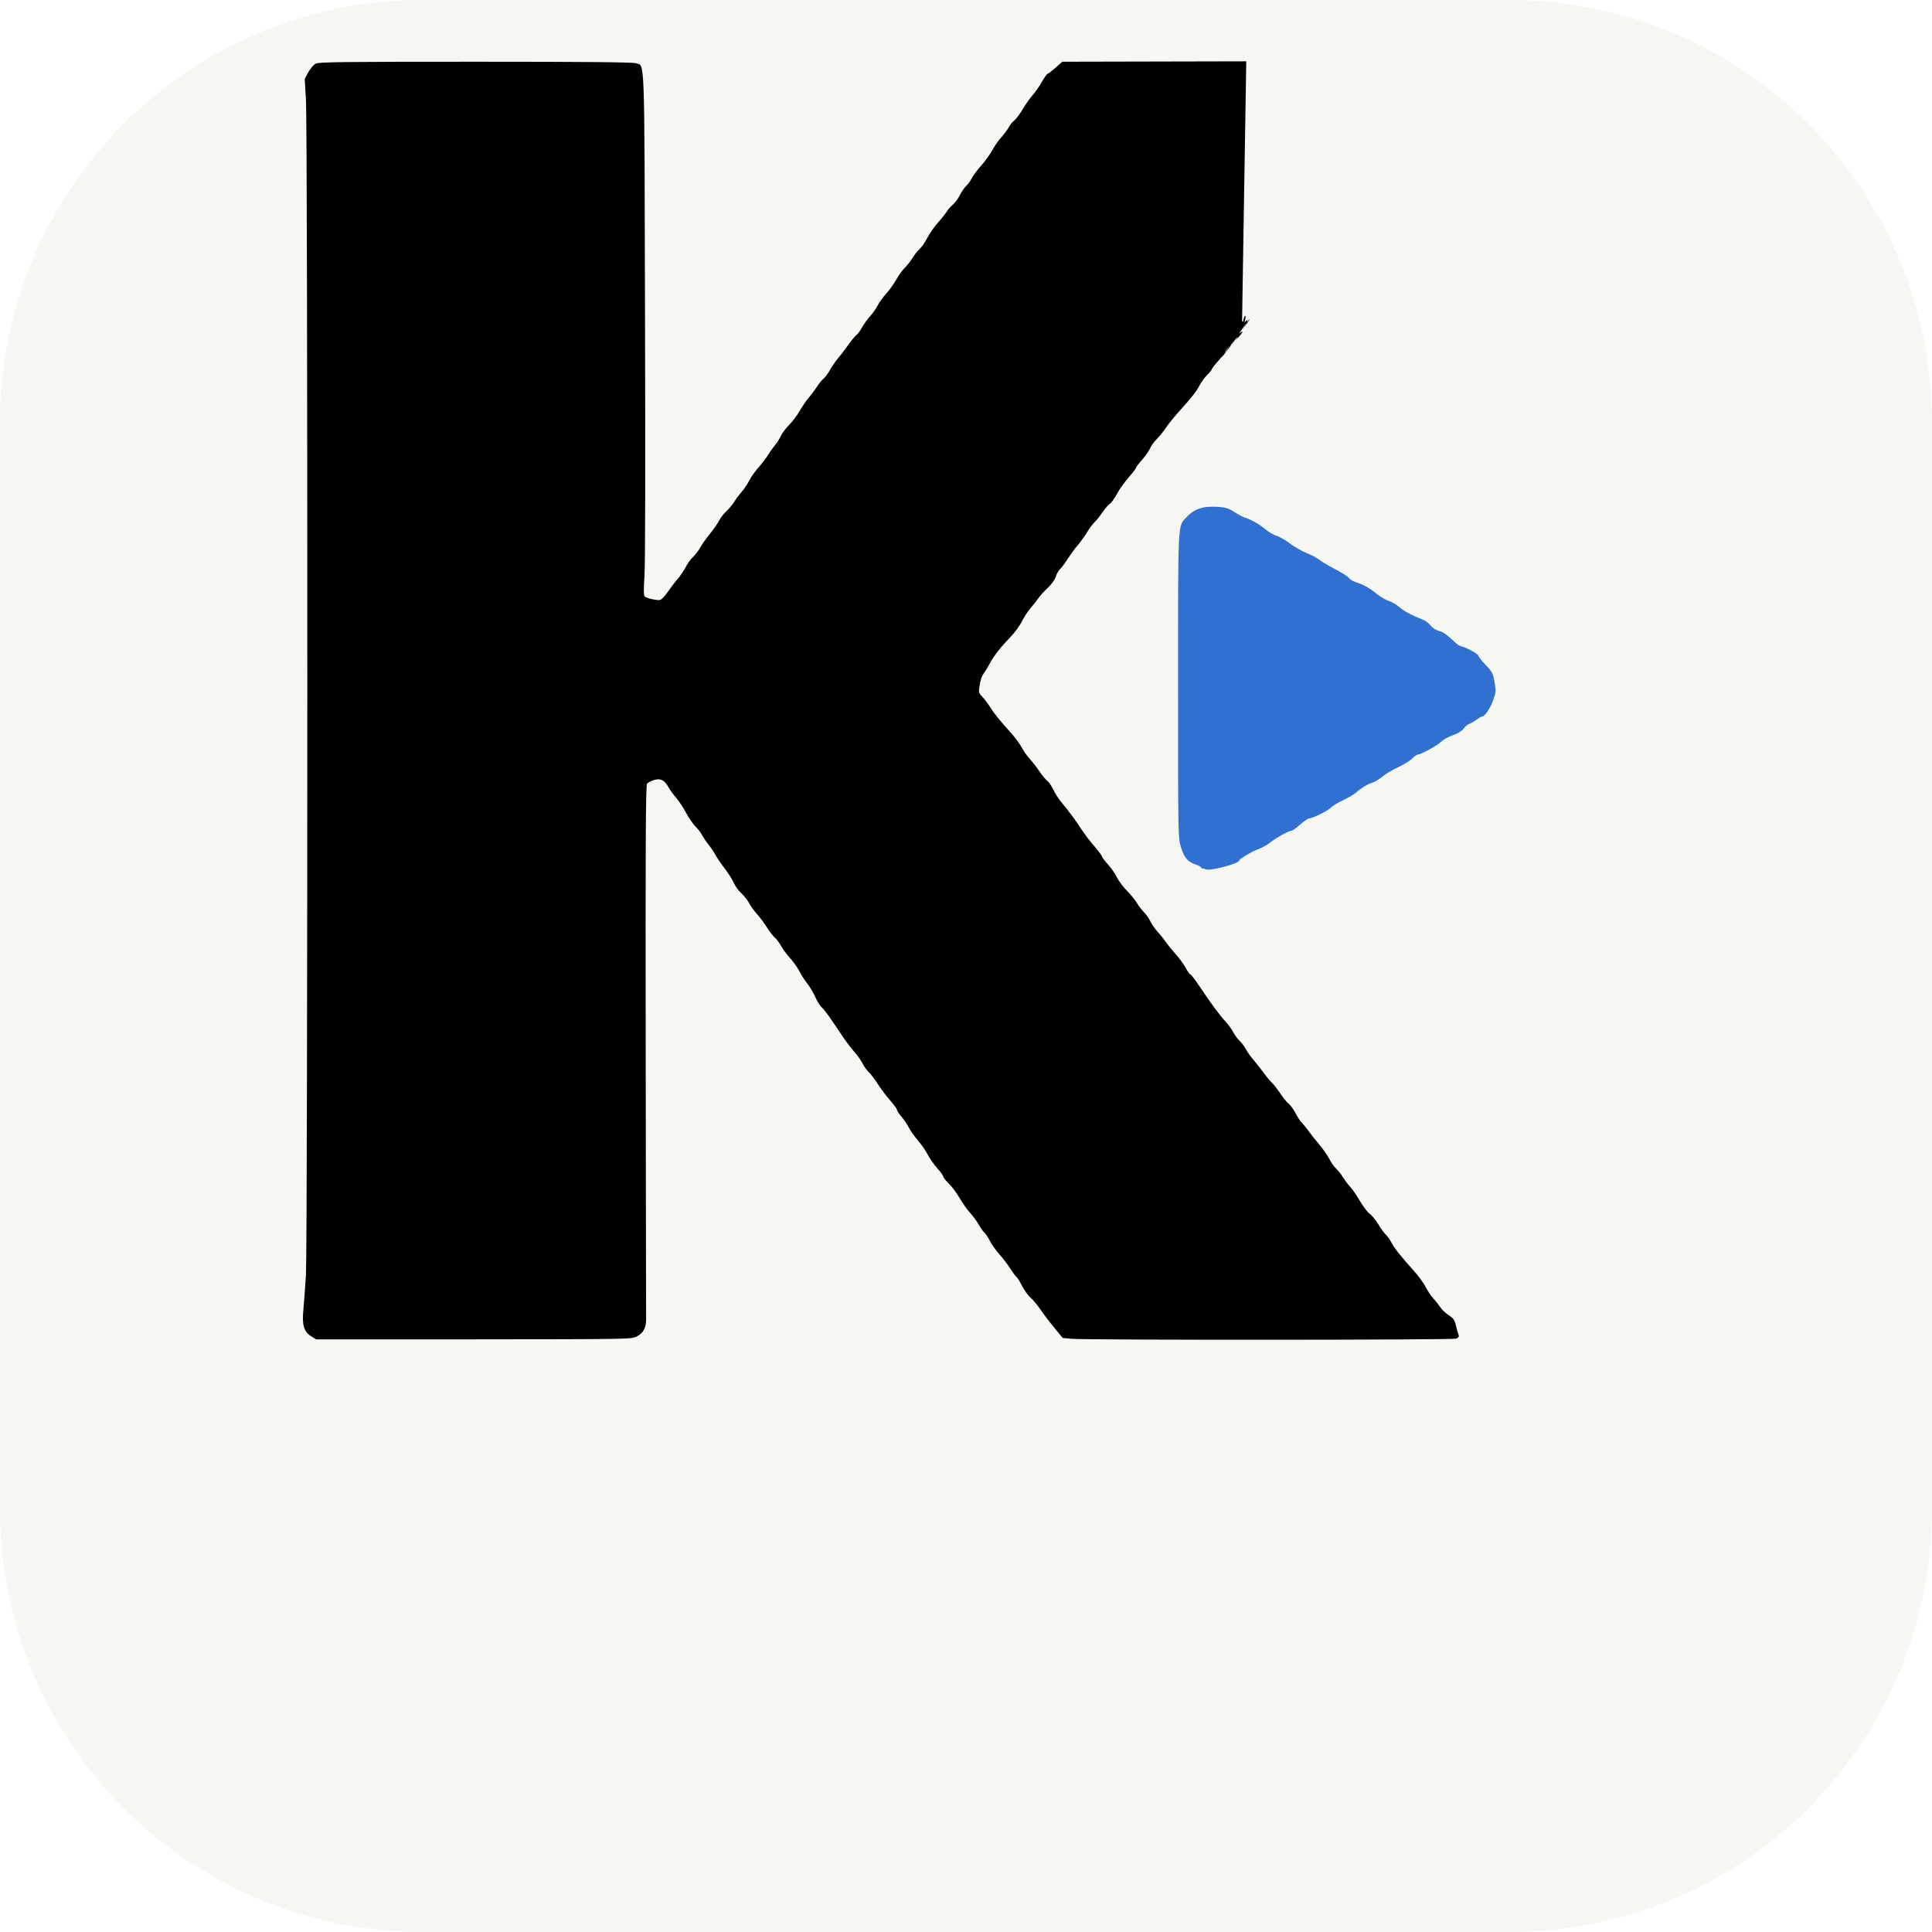
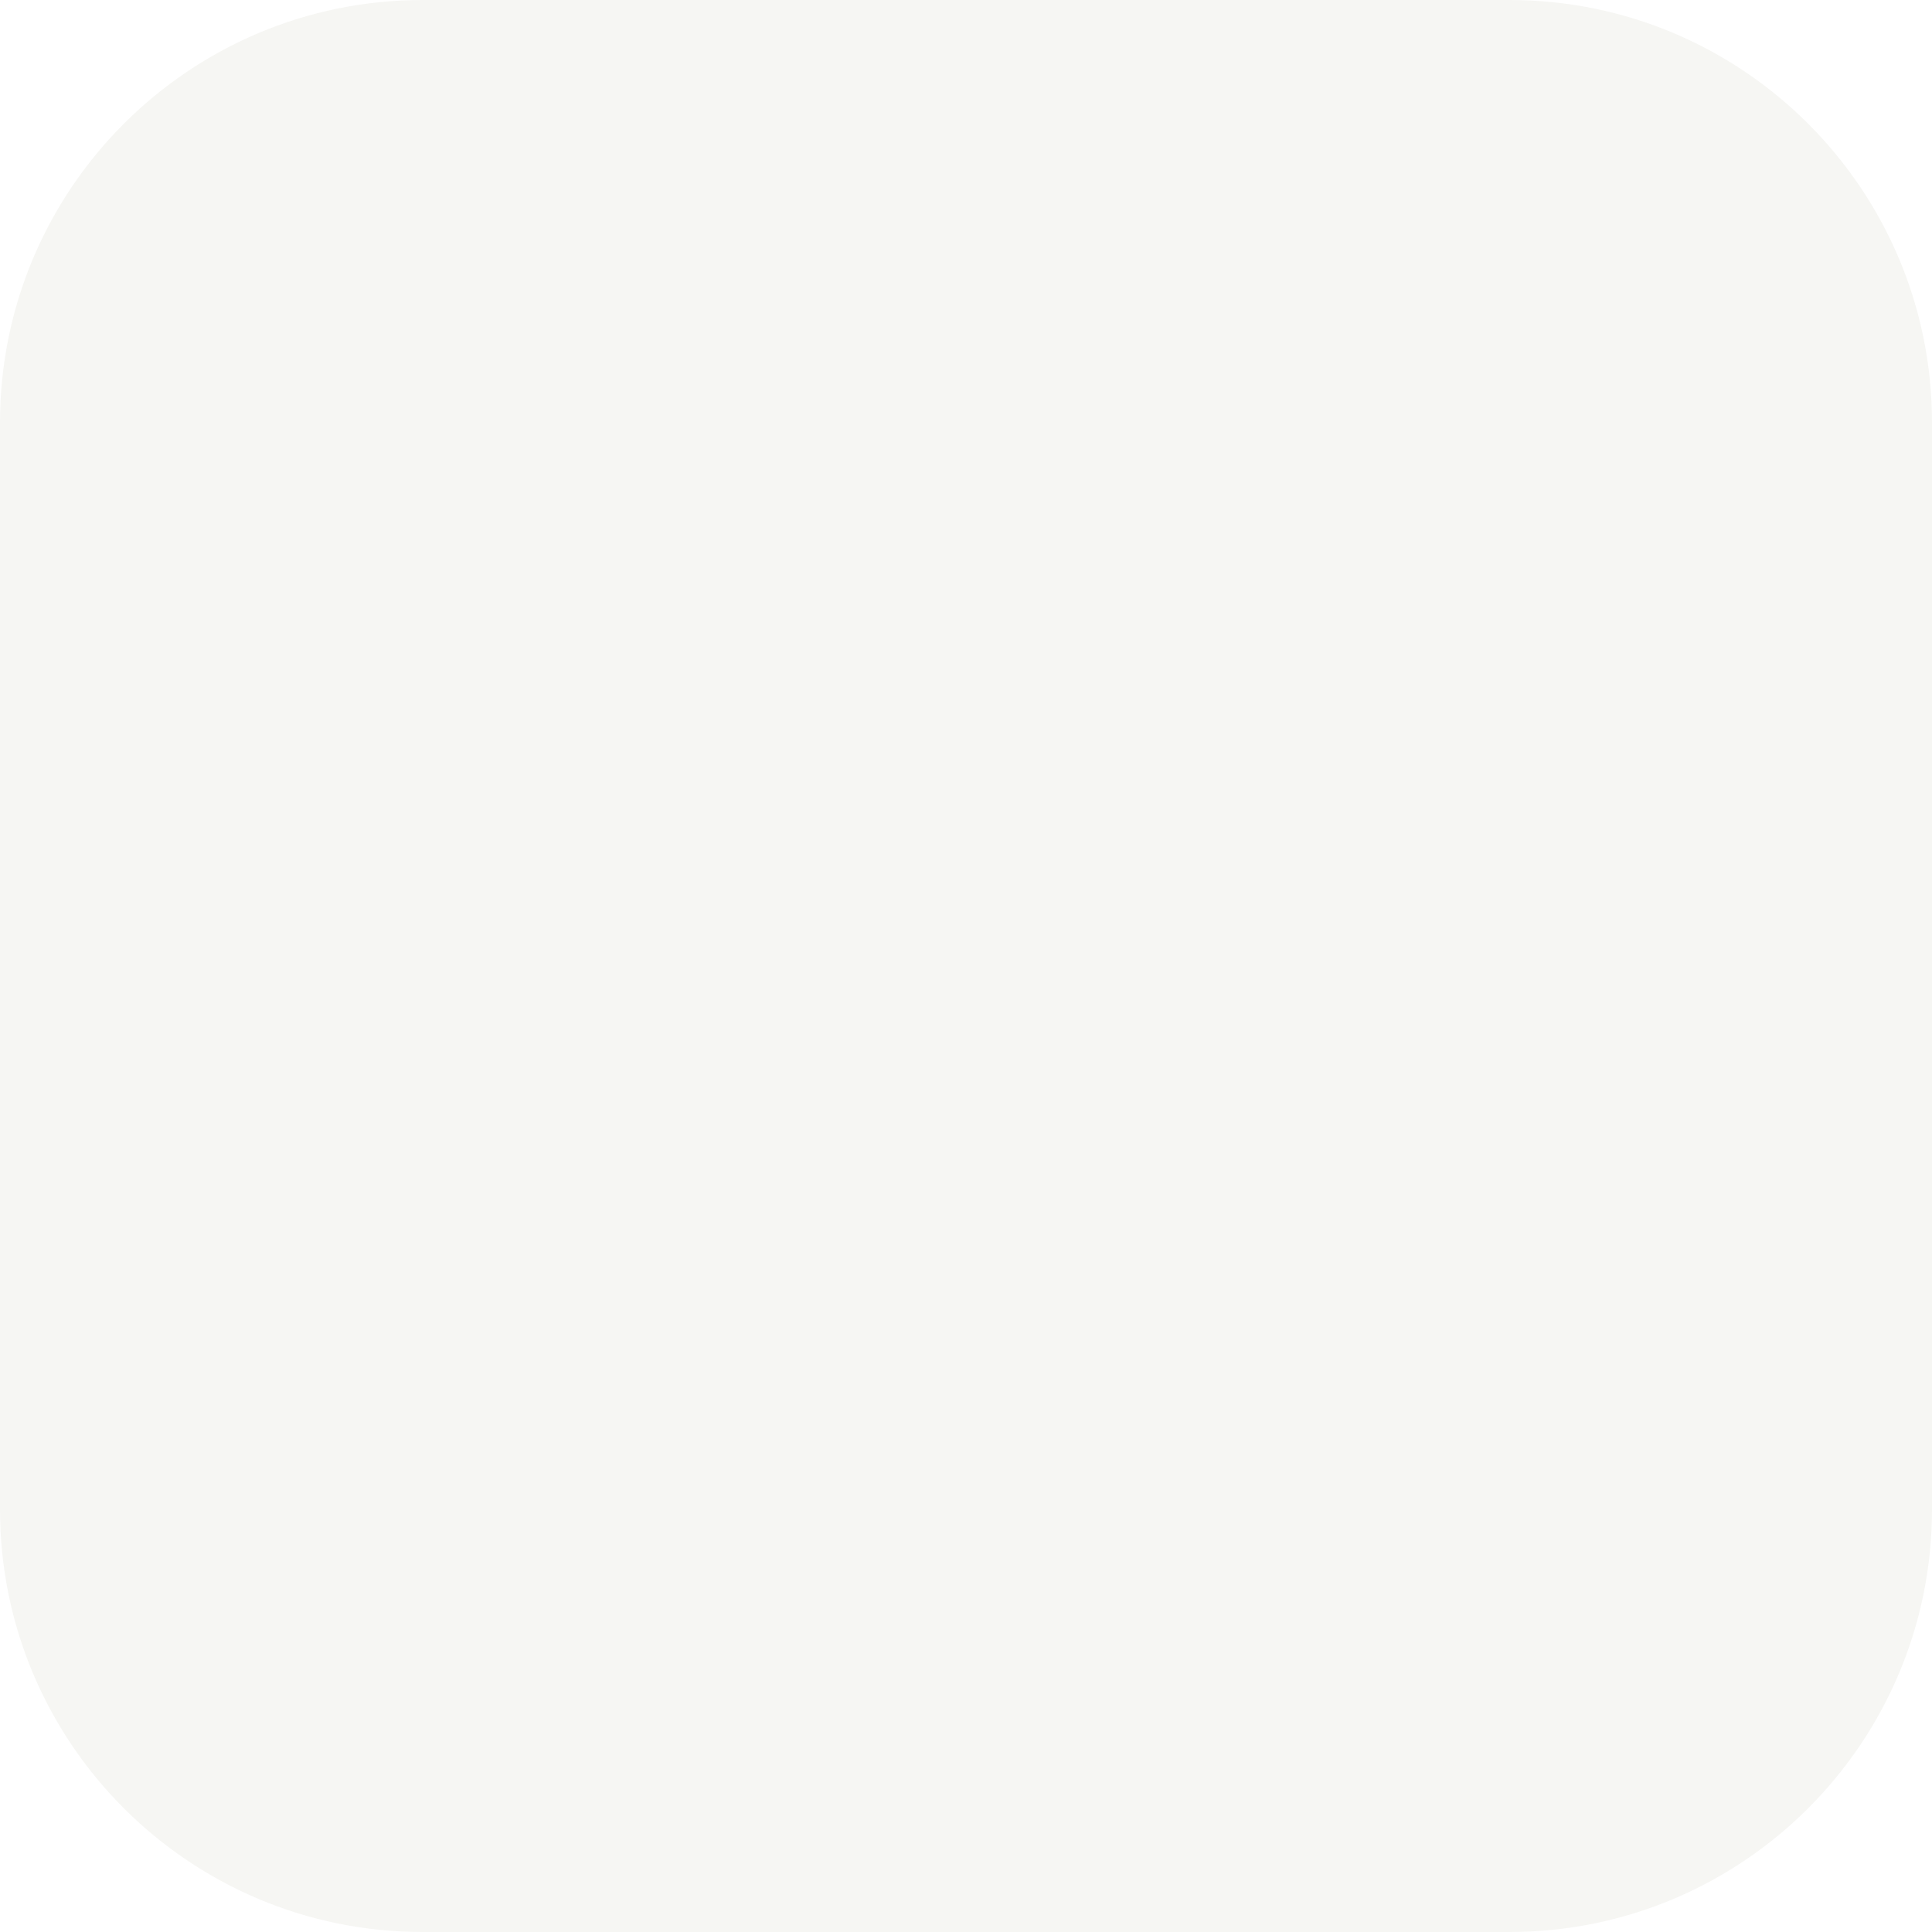
<svg xmlns="http://www.w3.org/2000/svg" viewBox="0 0 128 128" preserveAspectRatio="xMidYMid meet" role="img" aria-labelledby="favTitle">
  <rect width="128" height="128" rx="28" fill="#F6F6F3" />
-   <g transform="translate(20.000,4.000) scale(0.090) translate(-94,-167)">
+   <g transform="translate(20.000,140.000) scale(0.090) translate(-94,-167)">
    <g transform="translate(0,1295) scale(0.1,-0.1)">
      <path fill="#000000" stroke="none" d="M7892 11273 l-1354 -3 -51 -45 c-29 -25 -55 -45 -59 -45 -4 0 -23 -28 -43 -62 -20 -35 -49 -76 -65 -93 -15 -16 -47 -61 -70 -99 -23 -39 -53 -78 -66 -89 -14 -10 -31 -32 -40 -49 -9 -17 -33 -49 -53 -72 -21 -22 -51 -65 -67 -95 -16 -29 -52 -80 -81 -113 -29 -32 -61 -75 -72 -96 -10 -20 -29 -46 -41 -57 -12 -11 -33 -41 -46 -66 -12 -26 -36 -57 -52 -71 -16 -14 -35 -34 -41 -46 -7 -12 -35 -48 -64 -81 -29 -32 -65 -84 -82 -116 -16 -32 -43 -70 -58 -84 -16 -14 -39 -44 -52 -66 -14 -22 -38 -54 -55 -70 -18 -17 -47 -57 -65 -90 -19 -33 -53 -80 -76 -105 -22 -25 -50 -63 -61 -85 -11 -22 -35 -56 -52 -75 -18 -19 -45 -56 -60 -82 -14 -26 -34 -53 -44 -60 -10 -7 -38 -42 -64 -78 -25 -36 -58 -78 -73 -95 -14 -16 -40 -54 -57 -83 -16 -29 -38 -58 -48 -65 -9 -6 -32 -34 -50 -62 -18 -27 -45 -63 -60 -80 -15 -16 -44 -59 -65 -95 -21 -36 -57 -83 -79 -105 -23 -22 -50 -58 -60 -80 -10 -22 -29 -51 -41 -65 -12 -14 -35 -45 -50 -70 -16 -25 -48 -67 -72 -95 -25 -27 -56 -71 -69 -97 -14 -27 -39 -65 -58 -86 -18 -20 -42 -53 -54 -73 -12 -19 -37 -49 -56 -67 -20 -18 -45 -50 -55 -71 -11 -21 -43 -67 -72 -102 -28 -35 -59 -80 -69 -99 -10 -19 -33 -48 -50 -65 -18 -16 -43 -52 -56 -78 -14 -26 -39 -64 -58 -85 -18 -20 -43 -53 -56 -72 -13 -19 -34 -47 -47 -61 -23 -25 -27 -26 -76 -17 -29 5 -57 15 -63 21 -8 9 -9 50 -2 152 6 84 7 848 4 1917 -5 1970 0 1834 -68 1857 -21 8 -390 11 -1180 11 -974 0 -1153 -2 -1176 -14 -16 -8 -40 -37 -55 -64 l-26 -49 9 -154 c14 -222 13 -8422 0 -8649 -6 -96 -15 -213 -19 -259 -11 -108 4 -160 57 -193 l37 -23 1160 0 c1150 1 1161 1 1200 21 48 25 69 63 69 124 0 25 -2 919 -3 1988 -2 1485 0 1947 10 1958 6 7 29 19 50 26 50 15 78 1 109 -55 13 -22 38 -57 56 -76 17 -20 49 -67 70 -106 20 -38 53 -86 72 -105 19 -19 41 -48 49 -65 9 -16 30 -48 48 -70 18 -22 40 -56 50 -75 10 -19 40 -63 67 -98 27 -35 57 -82 67 -106 10 -23 35 -58 56 -77 20 -19 46 -51 57 -72 10 -22 37 -58 57 -80 21 -23 56 -69 76 -102 21 -33 47 -66 57 -73 10 -7 30 -34 45 -60 14 -26 46 -68 69 -93 23 -26 53 -68 67 -95 14 -27 39 -67 57 -89 18 -22 44 -67 60 -101 15 -34 36 -67 47 -75 10 -8 45 -52 76 -99 32 -47 73 -107 91 -135 19 -27 52 -70 74 -95 22 -25 49 -63 60 -85 11 -22 32 -51 46 -64 14 -13 45 -54 68 -90 23 -36 64 -90 90 -119 26 -30 48 -59 48 -66 0 -7 15 -30 34 -52 18 -21 43 -57 54 -80 12 -23 42 -65 67 -95 26 -30 58 -76 72 -104 14 -27 45 -72 69 -99 24 -26 44 -54 44 -60 0 -7 18 -30 40 -52 23 -21 59 -70 82 -109 22 -38 57 -88 78 -110 20 -22 49 -61 63 -86 14 -25 33 -52 42 -59 9 -8 27 -35 41 -62 13 -26 45 -71 70 -99 26 -29 62 -76 80 -105 19 -29 38 -56 44 -59 6 -4 24 -32 40 -64 16 -32 44 -71 63 -88 19 -16 54 -59 78 -94 24 -35 70 -95 102 -134 l58 -70 67 -6 c123 -10 2800 -9 2828 1 19 8 24 15 19 28 -4 9 -13 39 -19 67 -10 42 -18 54 -54 78 -24 16 -50 41 -59 55 -10 15 -33 45 -53 67 -20 22 -46 62 -59 88 -13 26 -51 78 -85 116 -101 113 -142 165 -164 206 -11 22 -30 49 -41 59 -12 11 -38 46 -57 78 -19 31 -48 67 -64 78 -17 12 -48 54 -71 93 -23 40 -56 88 -74 107 -17 19 -41 51 -53 70 -11 20 -33 47 -47 60 -15 14 -38 46 -51 72 -13 25 -47 75 -77 110 -29 34 -63 78 -76 96 -13 19 -34 44 -46 57 -13 12 -35 45 -49 73 -14 27 -37 59 -50 70 -14 10 -43 46 -64 78 -22 32 -49 68 -62 79 -12 11 -38 42 -58 70 -20 27 -54 70 -75 95 -22 25 -47 61 -57 80 -10 19 -30 46 -45 60 -15 14 -36 42 -47 63 -11 22 -38 59 -60 83 -44 48 -106 131 -193 262 -30 45 -59 82 -63 82 -5 0 -21 22 -36 50 -15 27 -48 73 -75 102 -26 29 -58 69 -71 88 -13 19 -41 54 -63 78 -21 24 -45 58 -52 76 -8 18 -27 46 -43 62 -16 16 -42 49 -57 74 -15 25 -49 65 -74 90 -25 25 -57 68 -71 95 -13 28 -43 71 -67 97 -24 26 -43 52 -43 58 0 5 -24 37 -52 70 -29 32 -75 92 -101 132 -47 72 -88 127 -150 202 -18 21 -42 60 -55 87 -13 27 -33 57 -46 66 -12 10 -37 41 -56 68 -18 28 -50 69 -71 92 -21 22 -47 61 -60 85 -12 23 -45 69 -73 100 -95 107 -128 147 -158 195 -17 27 -43 62 -59 78 -28 30 -28 32 -19 89 5 32 16 66 24 75 7 9 29 43 47 76 36 66 77 119 156 201 29 30 67 81 83 114 17 34 46 77 64 98 18 20 44 53 57 72 13 19 45 54 70 77 27 25 51 59 59 83 7 22 22 48 33 57 11 10 35 43 54 73 20 30 54 78 78 105 23 28 54 71 68 96 15 25 38 56 53 70 14 13 41 47 59 74 19 28 43 55 54 62 11 7 34 40 52 73 18 34 57 88 86 121 29 33 53 64 53 69 0 5 20 32 45 60 25 28 51 66 59 84 7 18 29 48 48 67 19 19 50 57 68 84 19 28 59 78 90 112 103 115 137 158 159 202 13 24 38 59 57 77 19 19 34 38 34 43 0 5 24 35 53 67 34 38 45 65 13 11 42 50 66 86 23 37 47 70 53 74 6 3 35 39 64 78 30 40 68 88 86 107 18 19 39 47 46 61 8 15 33 41 55 59 23 18 53 55 67 84 25 49 55 89 136 181 20 23 46 68 57 100 19 59 19 59 2 71 -9 7 -24 12 -32 11 -8 -1 -624 -3 -1368 -4z" />
      <path fill="#3070D0" stroke="none" d="M7583 7990 c-55 -11 -91 -31 -130 -72 -66 -69 -63 -4 -63 -1240 0 -1112 0 -1120 21 -1190 24 -77 51 -109 110 -128 21 -7 39 -17 39 -22 0 -4 3 -7 8 -6 4 0 15 -2 25 -7 33 -14 247 42 247 65 0 11 92 66 142 84 26 9 69 34 95 55 44 34 131 81 151 81 5 0 32 20 61 45 29 25 59 45 66 45 25 0 140 57 160 79 11 12 51 37 90 55 38 18 81 43 95 56 37 33 91 66 121 73 15 4 46 23 70 42 23 20 76 52 118 71 42 20 89 49 105 65 15 16 34 29 41 29 22 0 146 68 173 95 13 14 51 35 84 47 38 13 68 32 81 50 11 15 30 31 41 34 12 4 35 17 53 30 17 13 36 24 41 24 19 0 59 58 81 119 21 58 22 68 11 134 -12 66 -17 75 -66 127 -30 31 -54 62 -54 68 0 12 -89 61 -123 68 -11 2 -32 14 -46 28 -71 66 -87 77 -122 86 -23 7 -48 23 -60 40 -12 16 -36 34 -53 41 -84 33 -144 65 -178 95 -20 18 -55 38 -77 45 -22 6 -61 30 -88 51 -51 43 -97 68 -155 87 -21 7 -44 21 -51 31 -7 11 -53 40 -102 65 -49 26 -101 57 -116 69 -15 13 -57 35 -93 49 -36 15 -92 47 -123 71 -32 24 -76 50 -98 56 -22 7 -60 30 -85 50 -46 38 -104 71 -150 85 -14 4 -47 22 -75 40 -40 26 -63 34 -115 38 -36 3 -84 1 -107 -3z" />
    </g>
  </g>
</svg>
